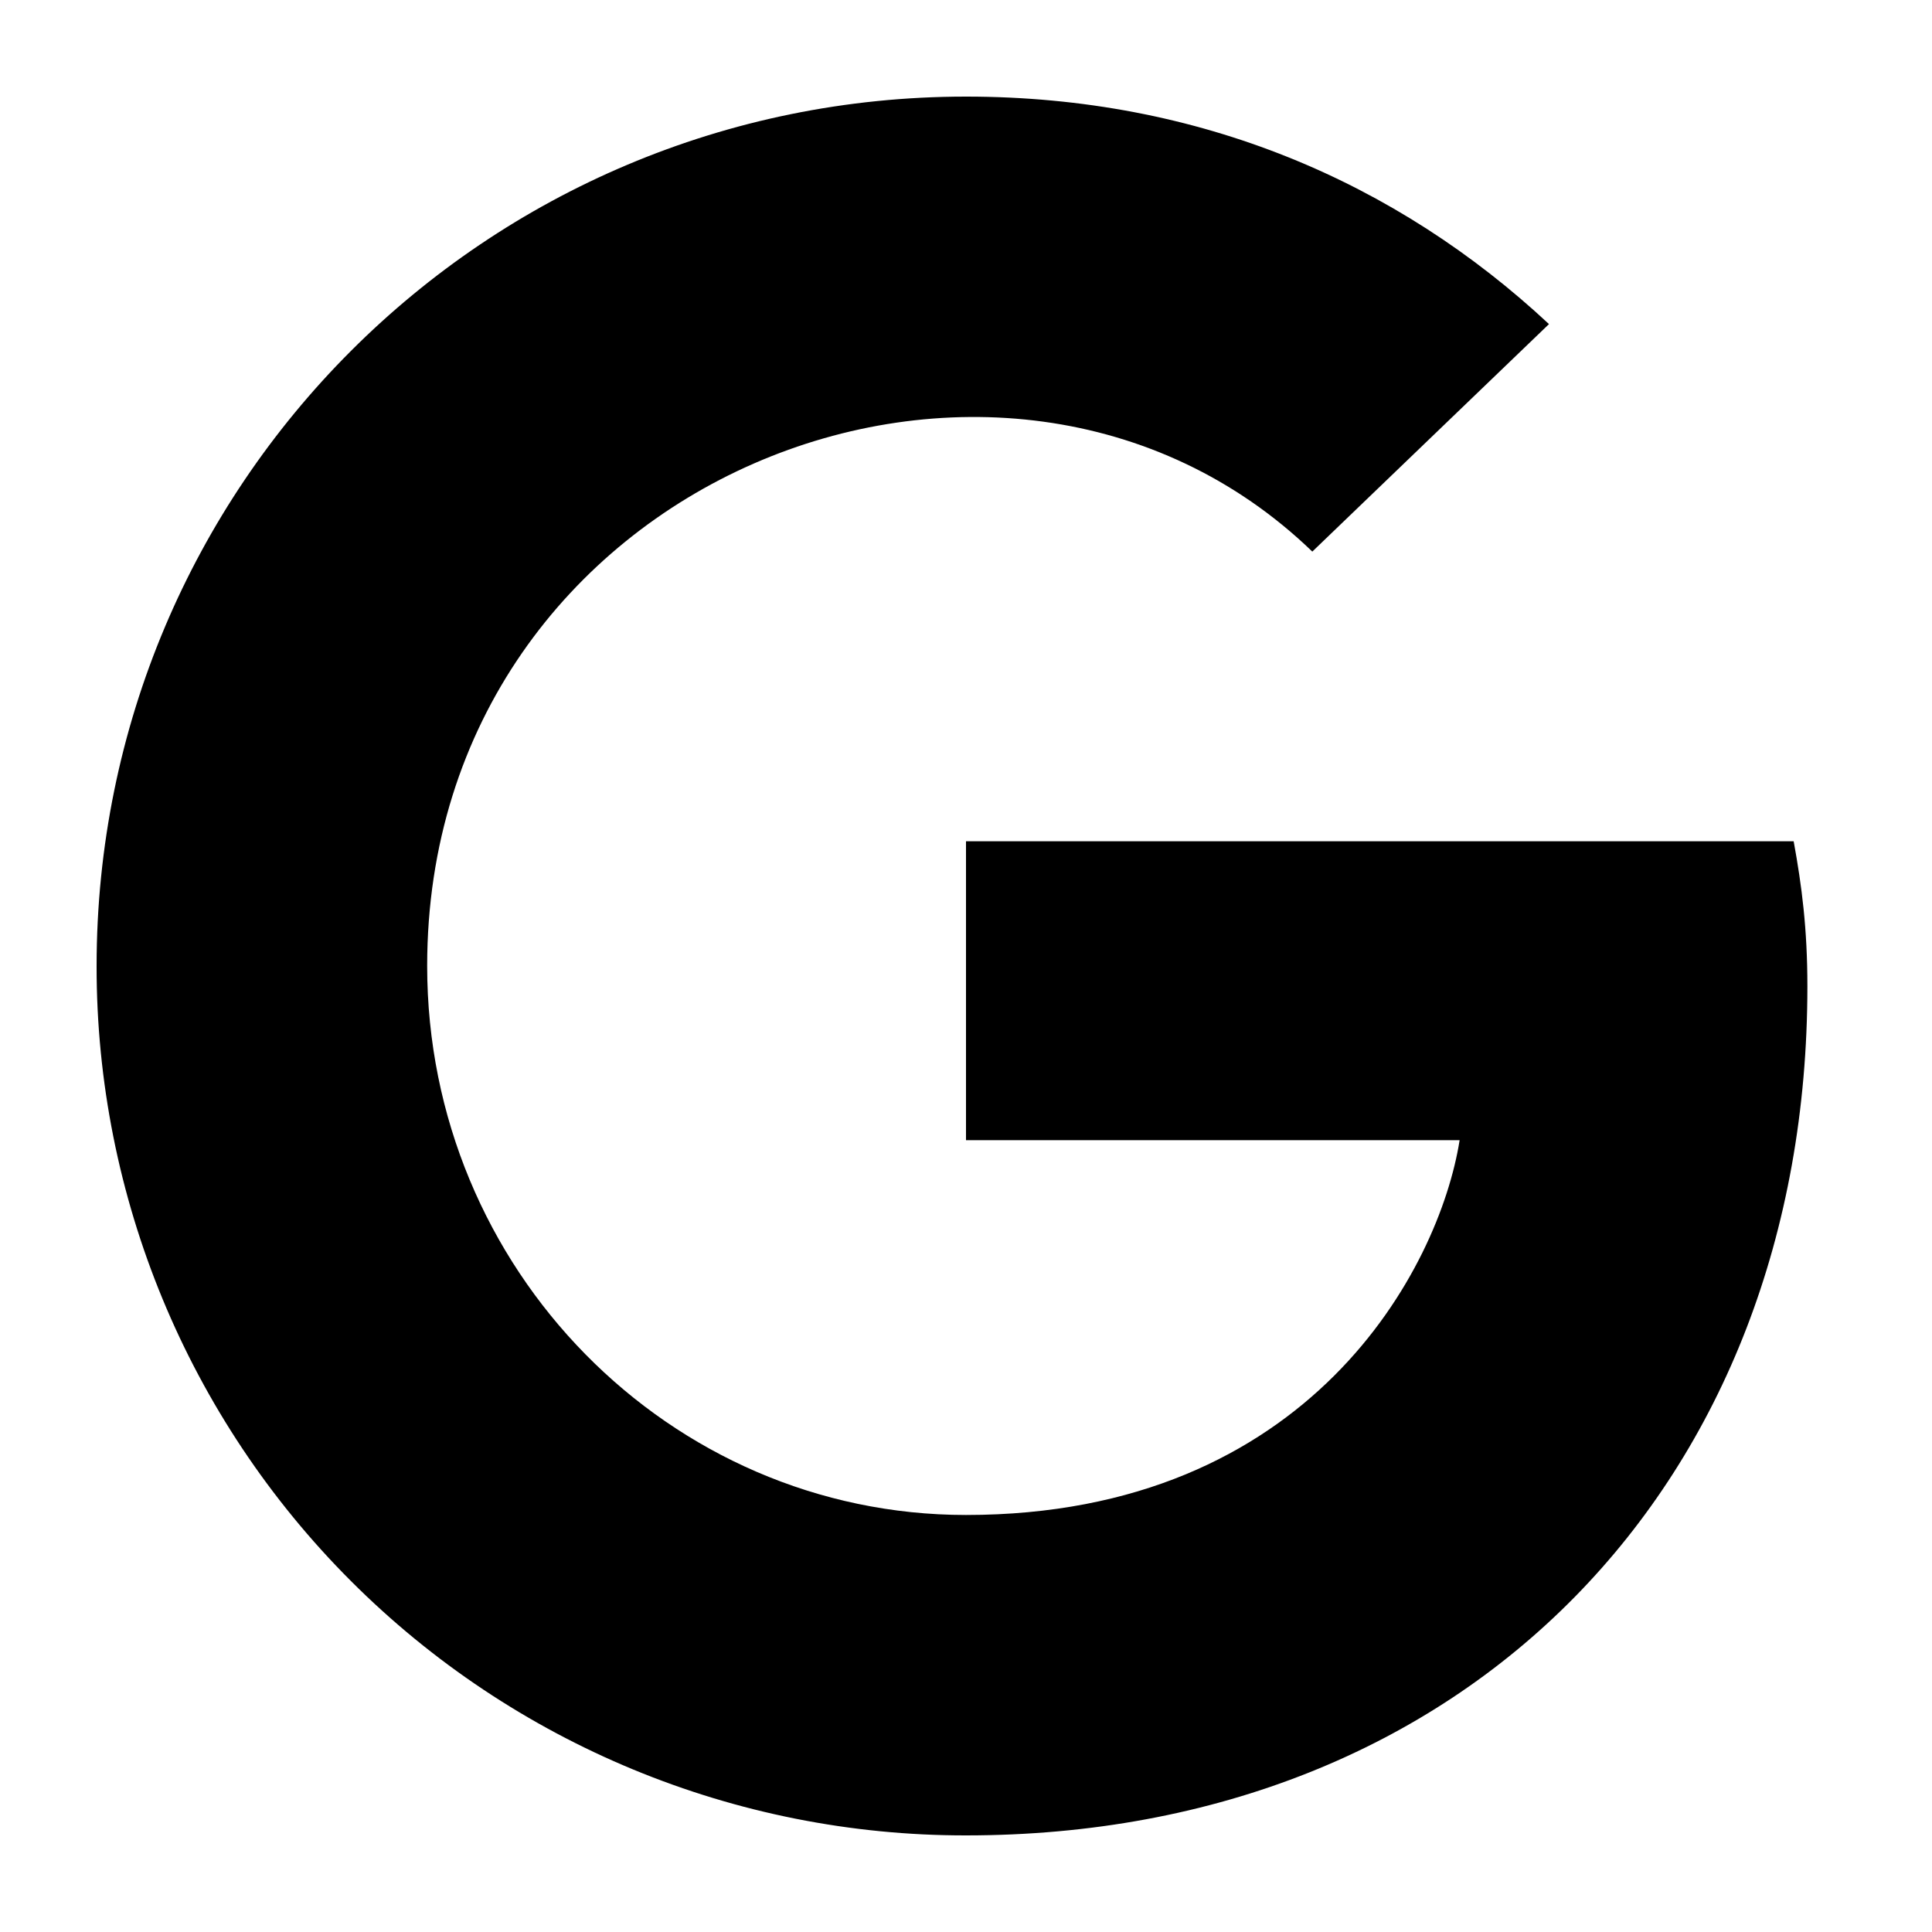
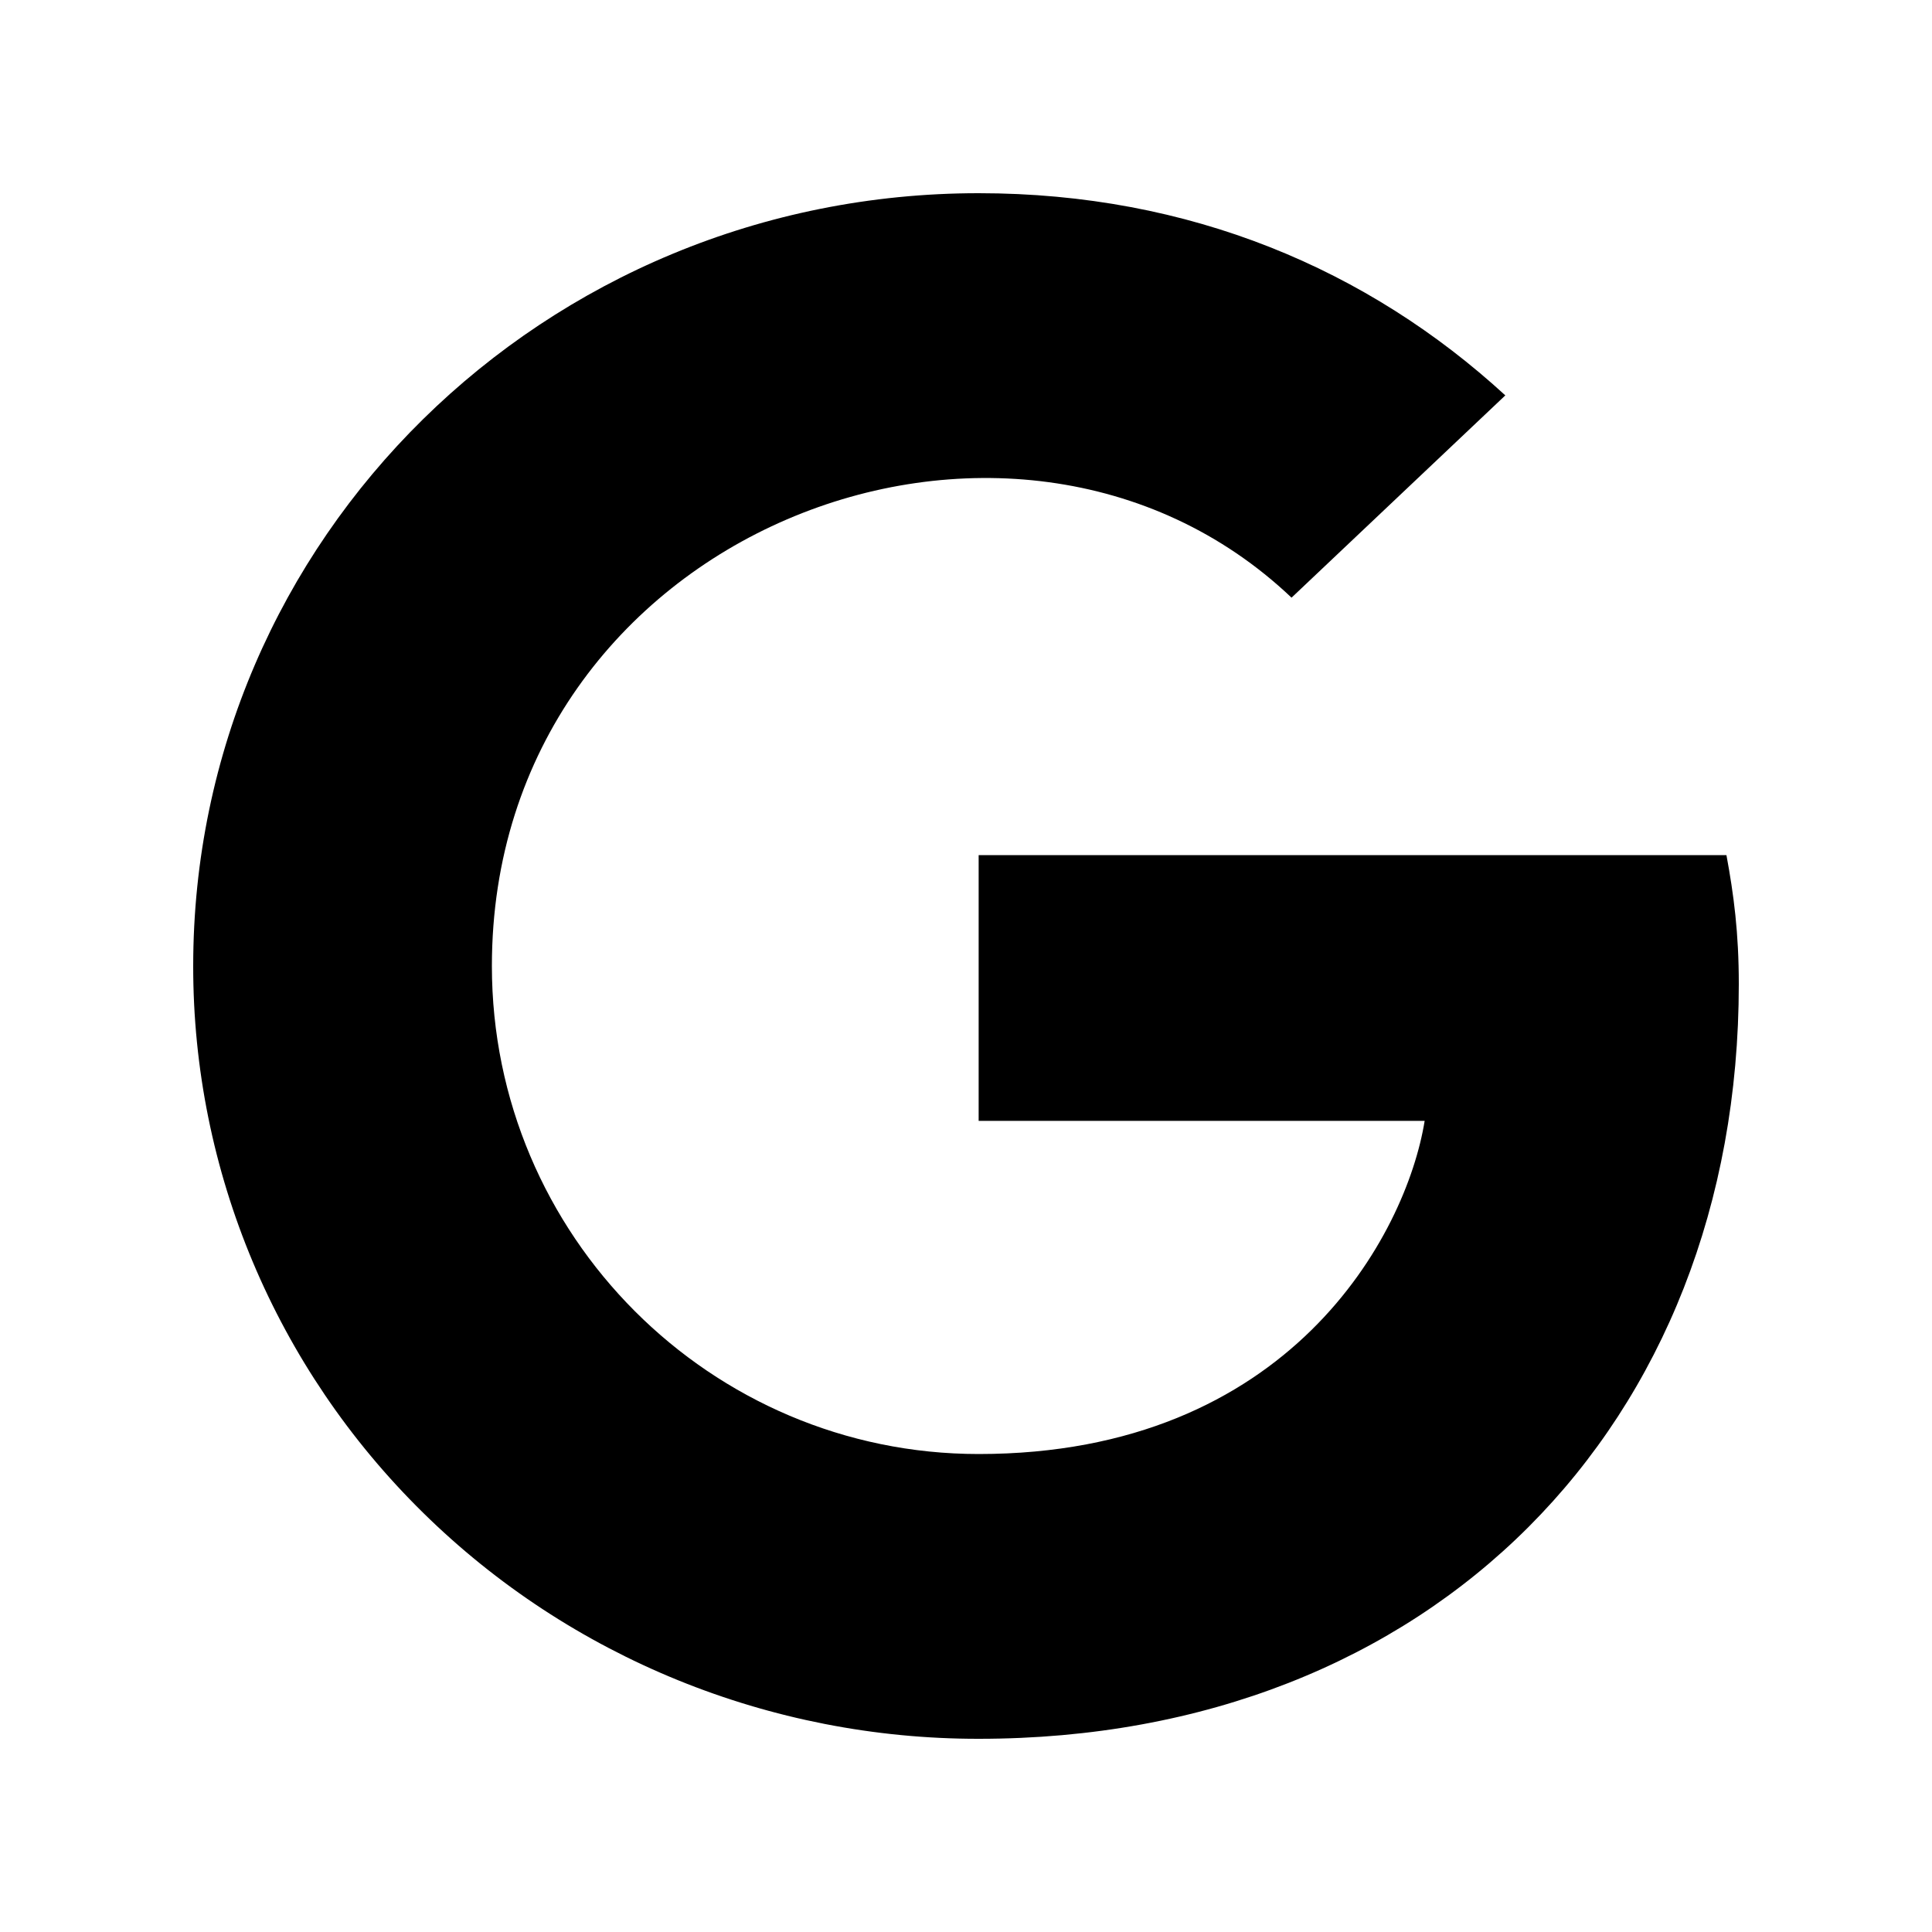
<svg id="google" viewBox="0 0 20 20">
-   <path d="M18.71 10.21c0 5.136-3.517 8.79-8.71 8.79a8.99 8.99 0 0 1-9-9c0-4.979 4.021-9 9-9 2.424 0 4.464.89 6.035 2.355l-2.45 2.355C10.381 2.62 4.422 4.941 4.422 10c0 3.14 2.508 5.683 5.578 5.683 3.564 0 4.9-2.555 5.11-3.88H10V8.709h8.568c.084.461.142.904.142 1.502z" />
+   <path d="M18,10.187 C18,14.752 14.823,18 10.131,18 C7.974,18.002 5.904,17.16 4.379,15.659 C2.853,14.159 1.998,12.122 2,10 C2,5.574 5.633,2 10.131,2 C12.321,2 14.164,2.791 15.583,4.093 L13.37,6.187 C10.475,3.44 5.092,5.503 5.092,10 C5.092,12.791 7.357,15.052 10.131,15.052 C13.351,15.052 14.558,12.78 14.748,11.603 L10.131,11.603 L10.131,8.852 L17.872,8.852 C17.948,9.262 18,9.656 18,10.188 L18,10.187 Z" />
</svg>
